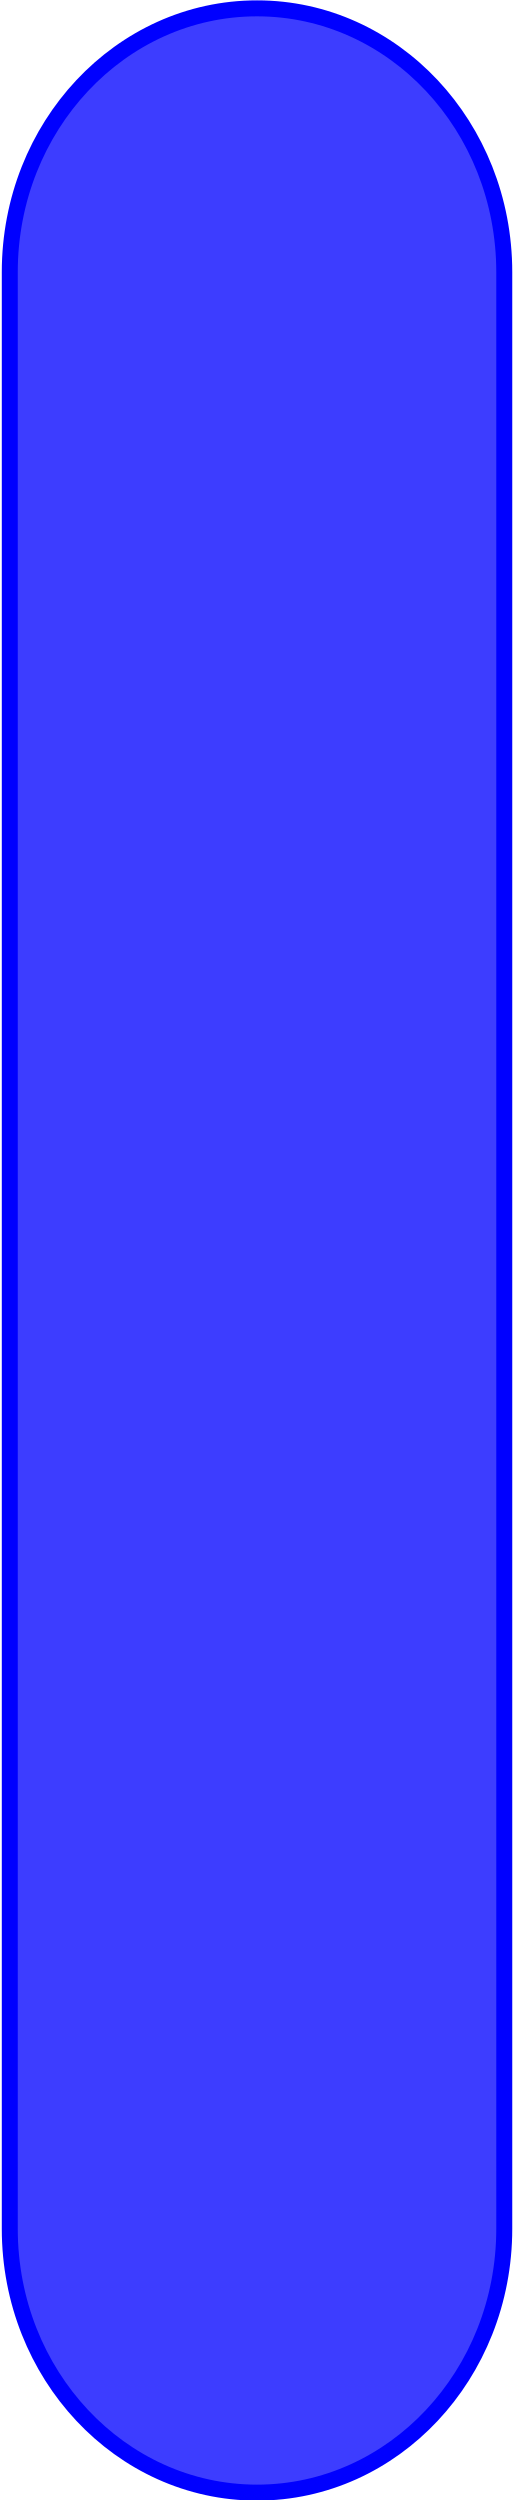
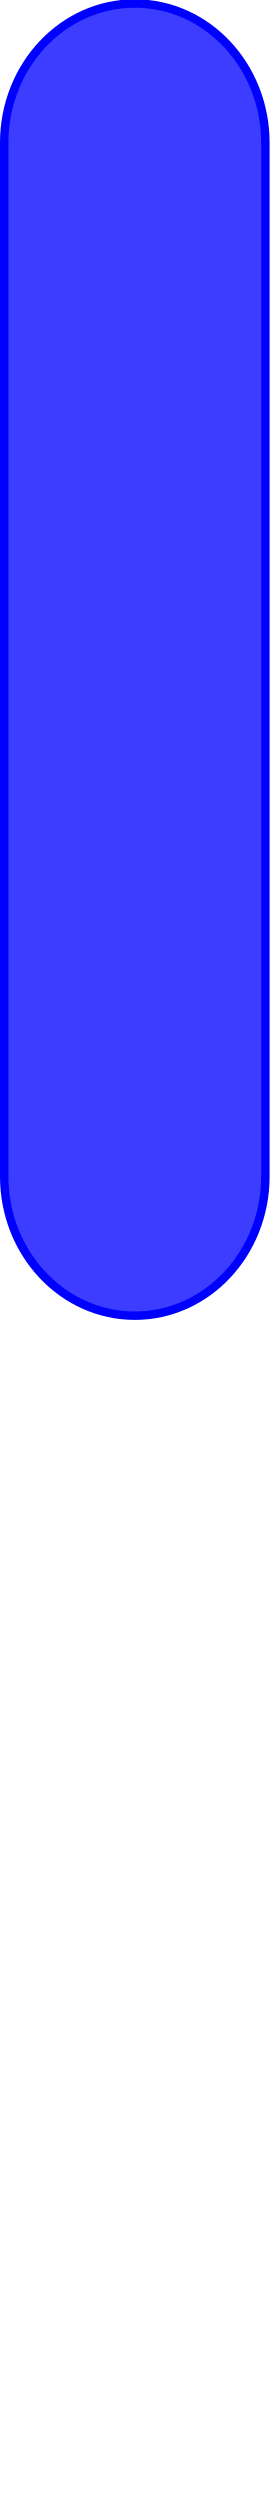
- <svg xmlns="http://www.w3.org/2000/svg" width="18.24mm" height="88.861mm" viewBox="0 0 18.24 88.861" version="1.1" id="svg1086">
+ <svg xmlns="http://www.w3.org/2000/svg" width="18.24mm" height="168.234mm" viewBox="0 0 18.24 168.234" version="1.1" id="svg1086">
  <defs id="defs1080" />
  <g id="layer1" transform="translate(-105.0288,-77.18835)">
-     <g id="g1035" transform="translate(65.18862,72.92837)">
-       <g id="g1027">
-         <g transform="translate(82.39881,-77.48512)" id="g1014">
-           <rect y="82.042" x="-42.211" height="88.302" width="17.576" id="rect973" style="fill:#0000ff;fill-opacity:0.761;stroke:#0000ff;stroke-width:0.568;stroke-miterlimit:4;stroke-dasharray:none;stroke-opacity:1" ry="9.377" />
-         </g>
-       </g>
-     </g>
+     <path style="fill:none;stroke:none;stroke-width:0.189px;stroke-linecap:butt;stroke-linejoin:miter;stroke-opacity:1" d="m 105.029,245.423 c 18.24,0 18.24,0 18.24,0" id="path2249-6" />
+     <rect y="77.424" x="105.312" height="88.302" width="17.576" id="rect973" style="fill:#0000ff;fill-opacity:0.761;stroke:#0000ff;stroke-width:0.568;stroke-miterlimit:4;stroke-dasharray:none;stroke-opacity:1" ry="9.377" />
  </g>
</svg>
